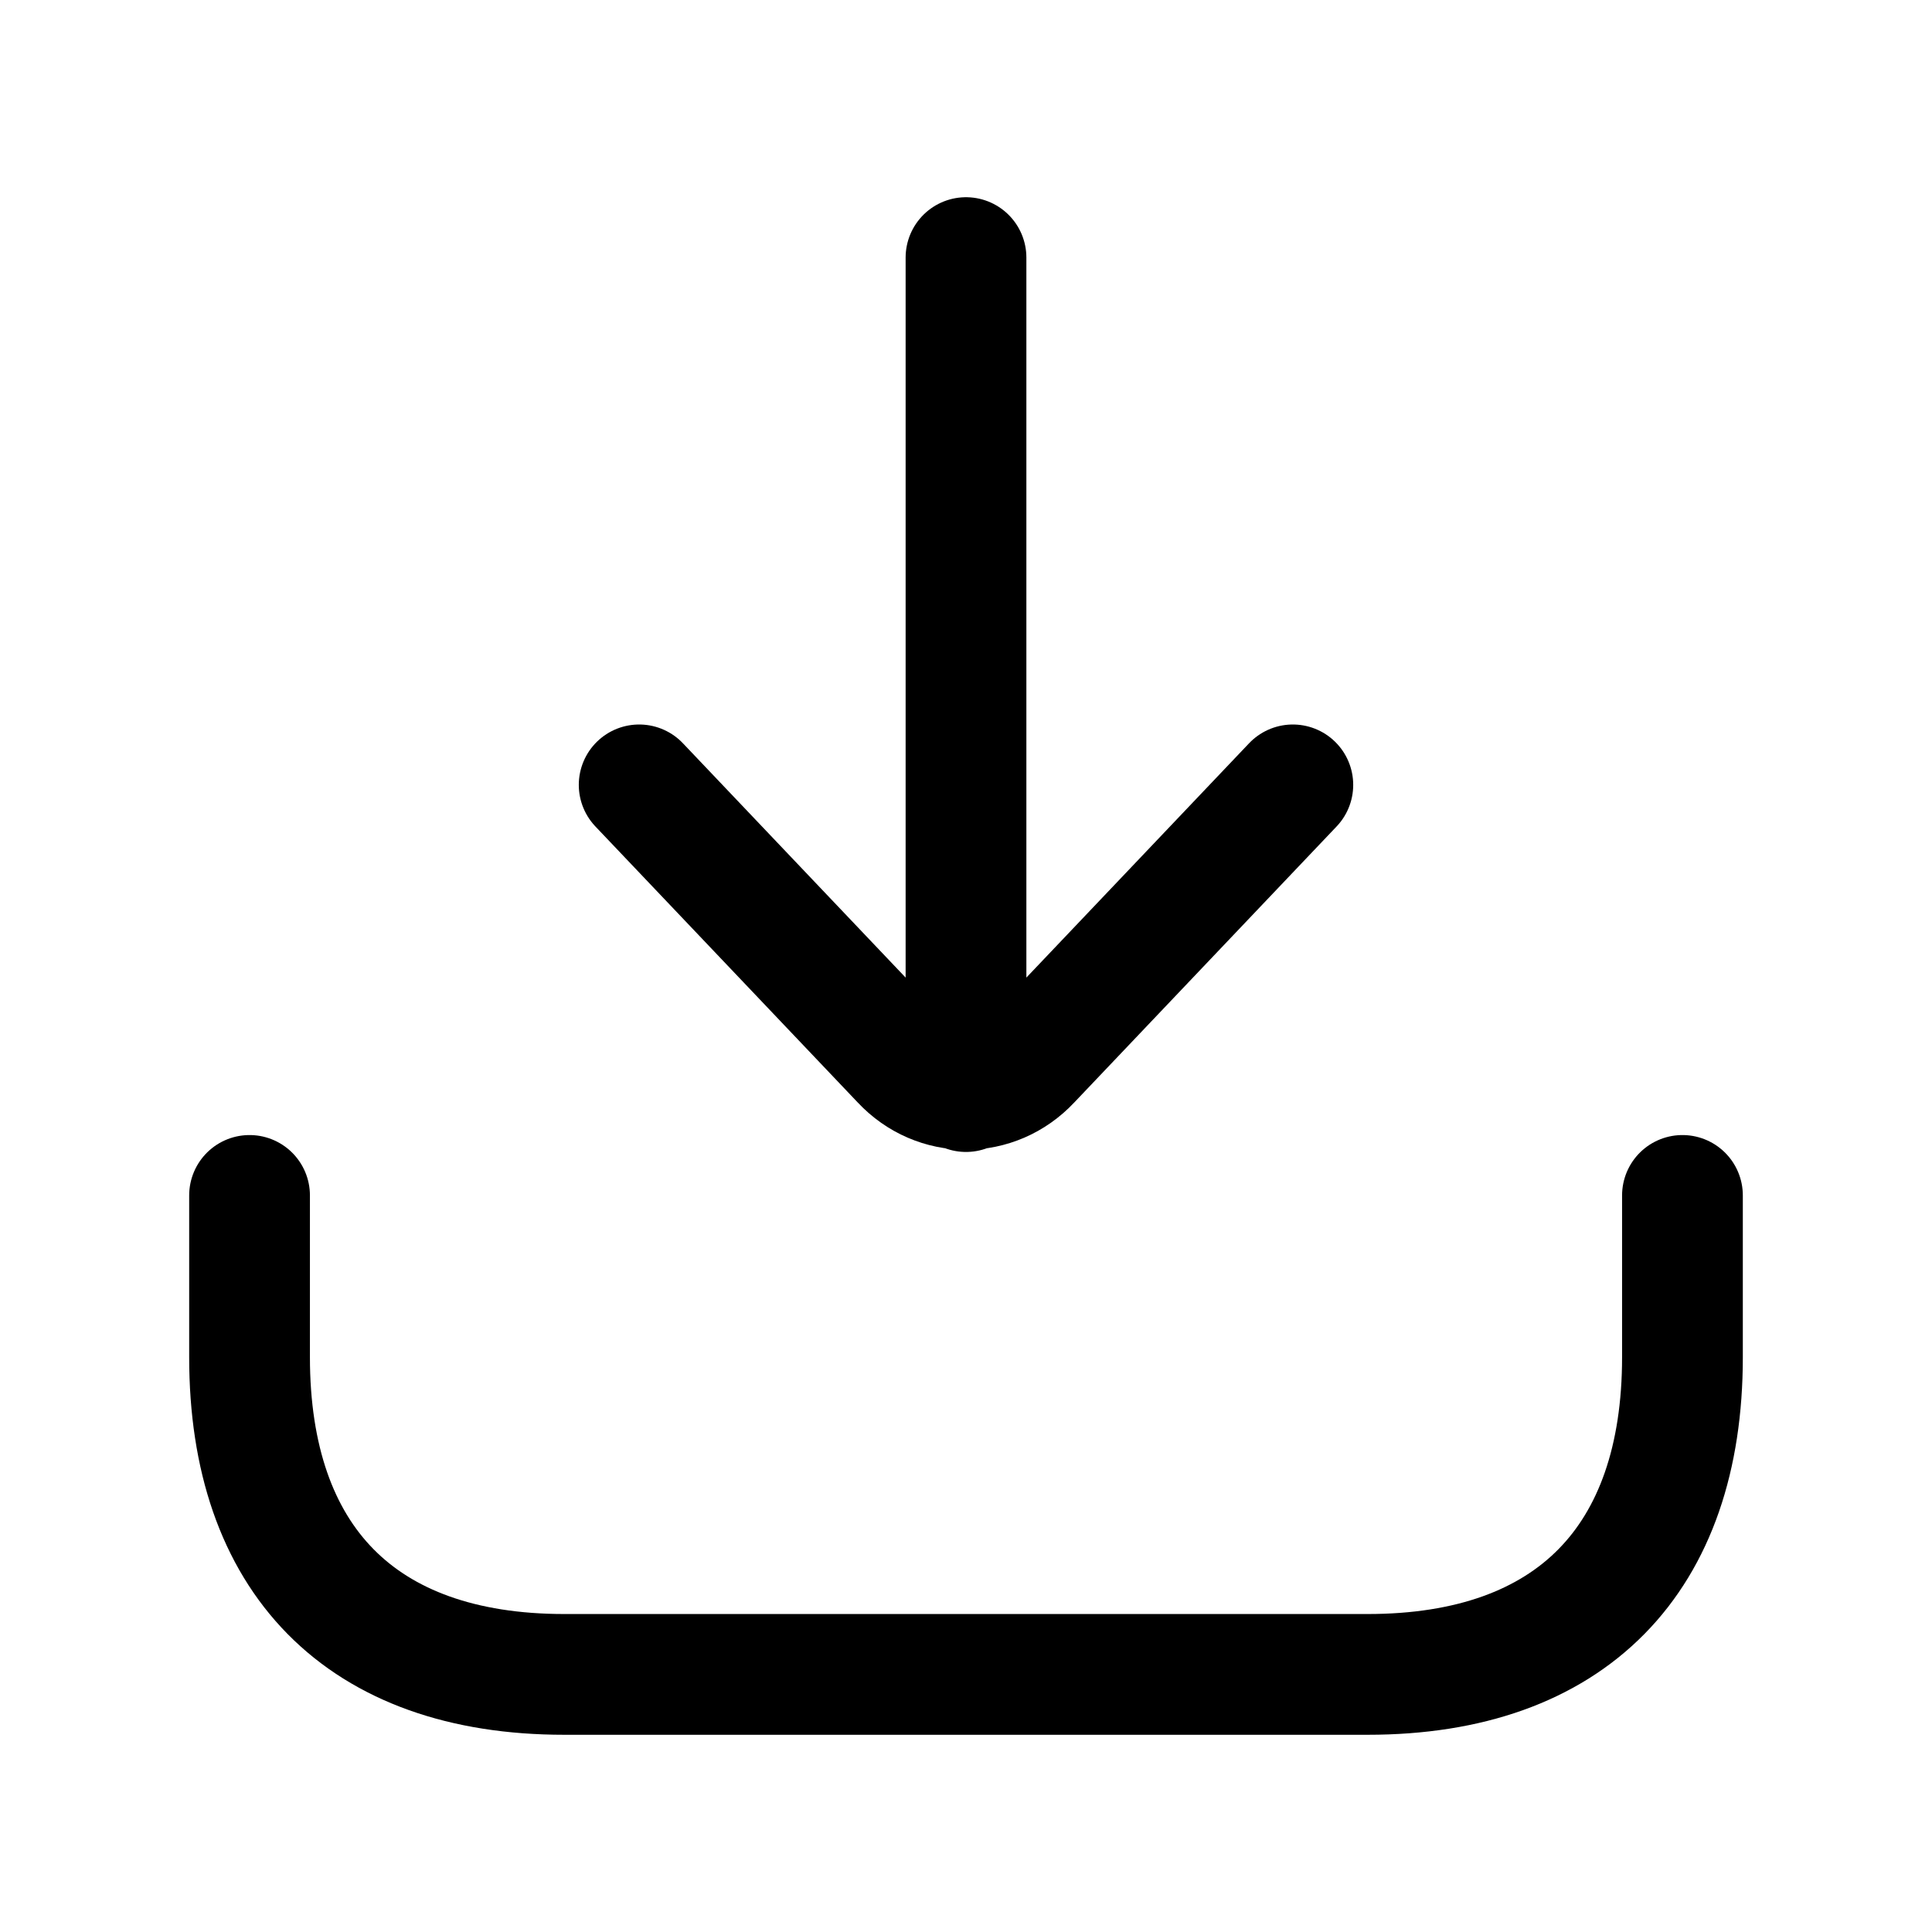
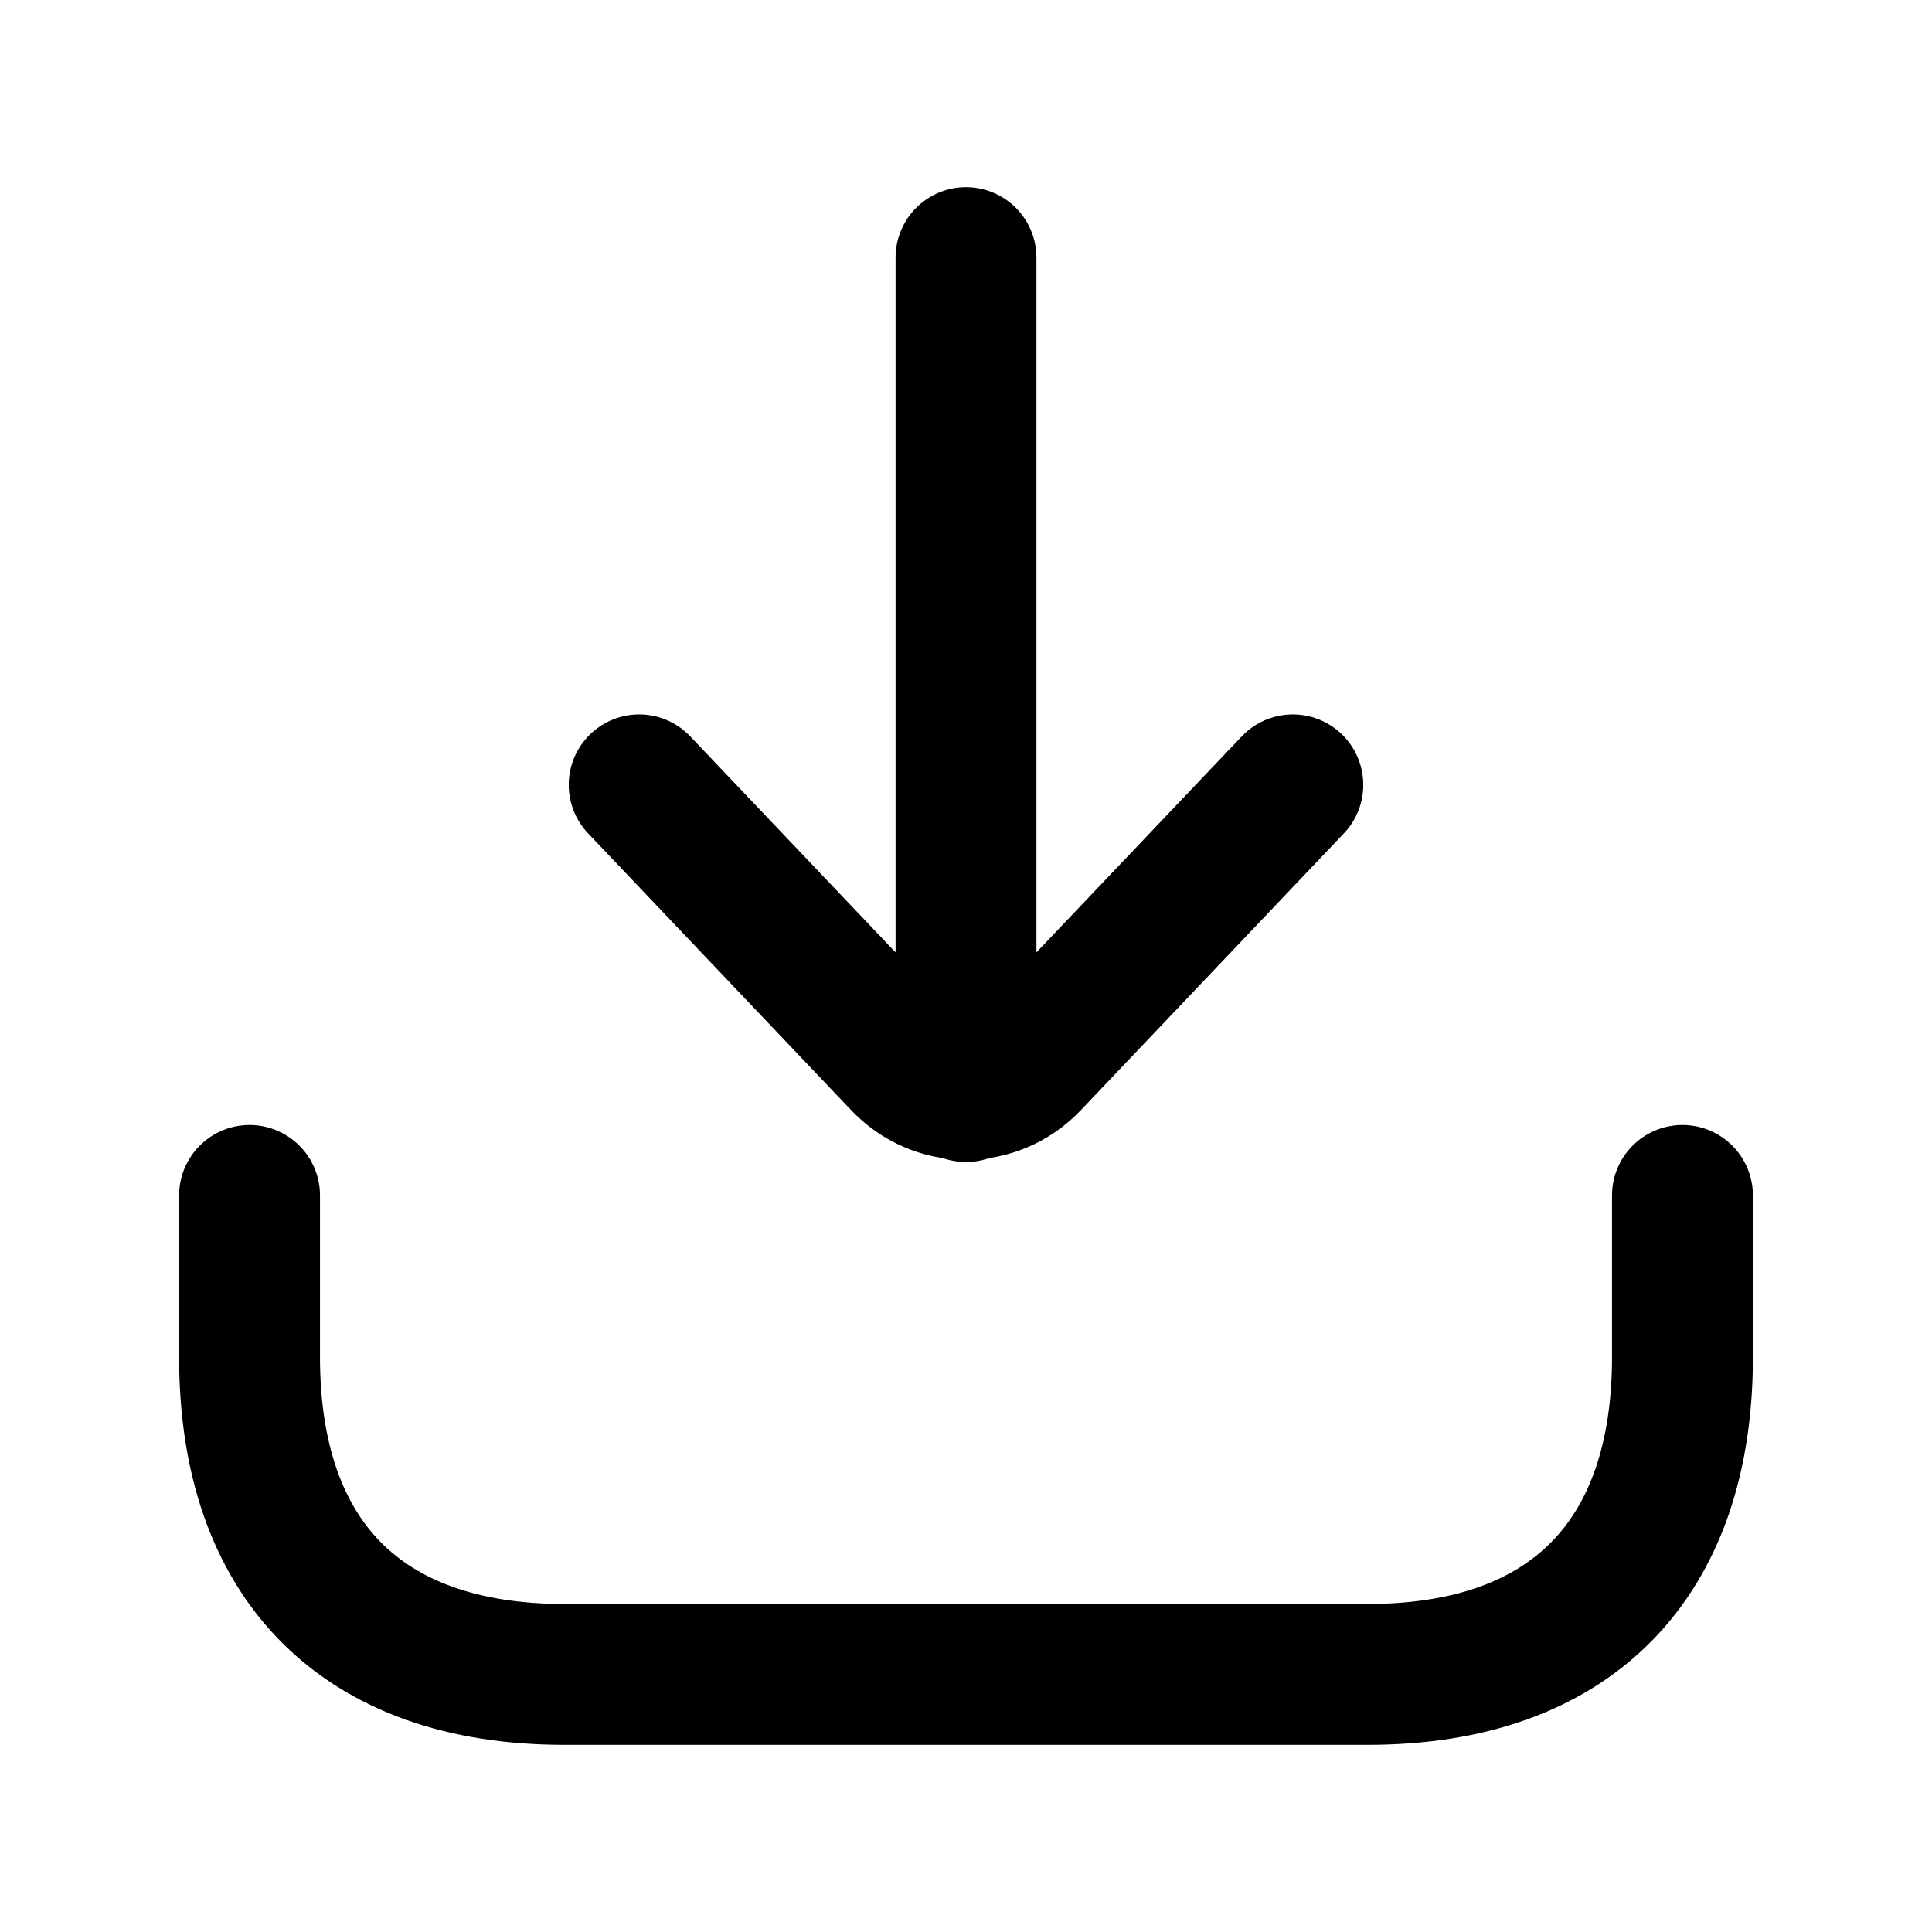
- <svg xmlns="http://www.w3.org/2000/svg" width="24" height="24" viewBox="0 0 24 24" fill="none" stroke="currentColor" stroke-width="1.5" stroke-linecap="round" stroke-linejoin="round">
+ <svg xmlns="http://www.w3.org/2000/svg" width="24" height="24" viewBox="0 0 24 24" fill="none" stroke="currentColor" stroke-width="1.75" stroke-linecap="round" stroke-linejoin="round">
  <path d="M12 3.2v10.36m-4.06-3.81 3.26 3.43c.44.47 1.16.47 1.6 0l3.26-3.43" />
  <path d="M3.1 14.85v2.01c0 2.51 1.38 3.94 3.91 3.94h9.98c2.53 0 3.91-1.43 3.91-3.94v-2.01" />
</svg>
